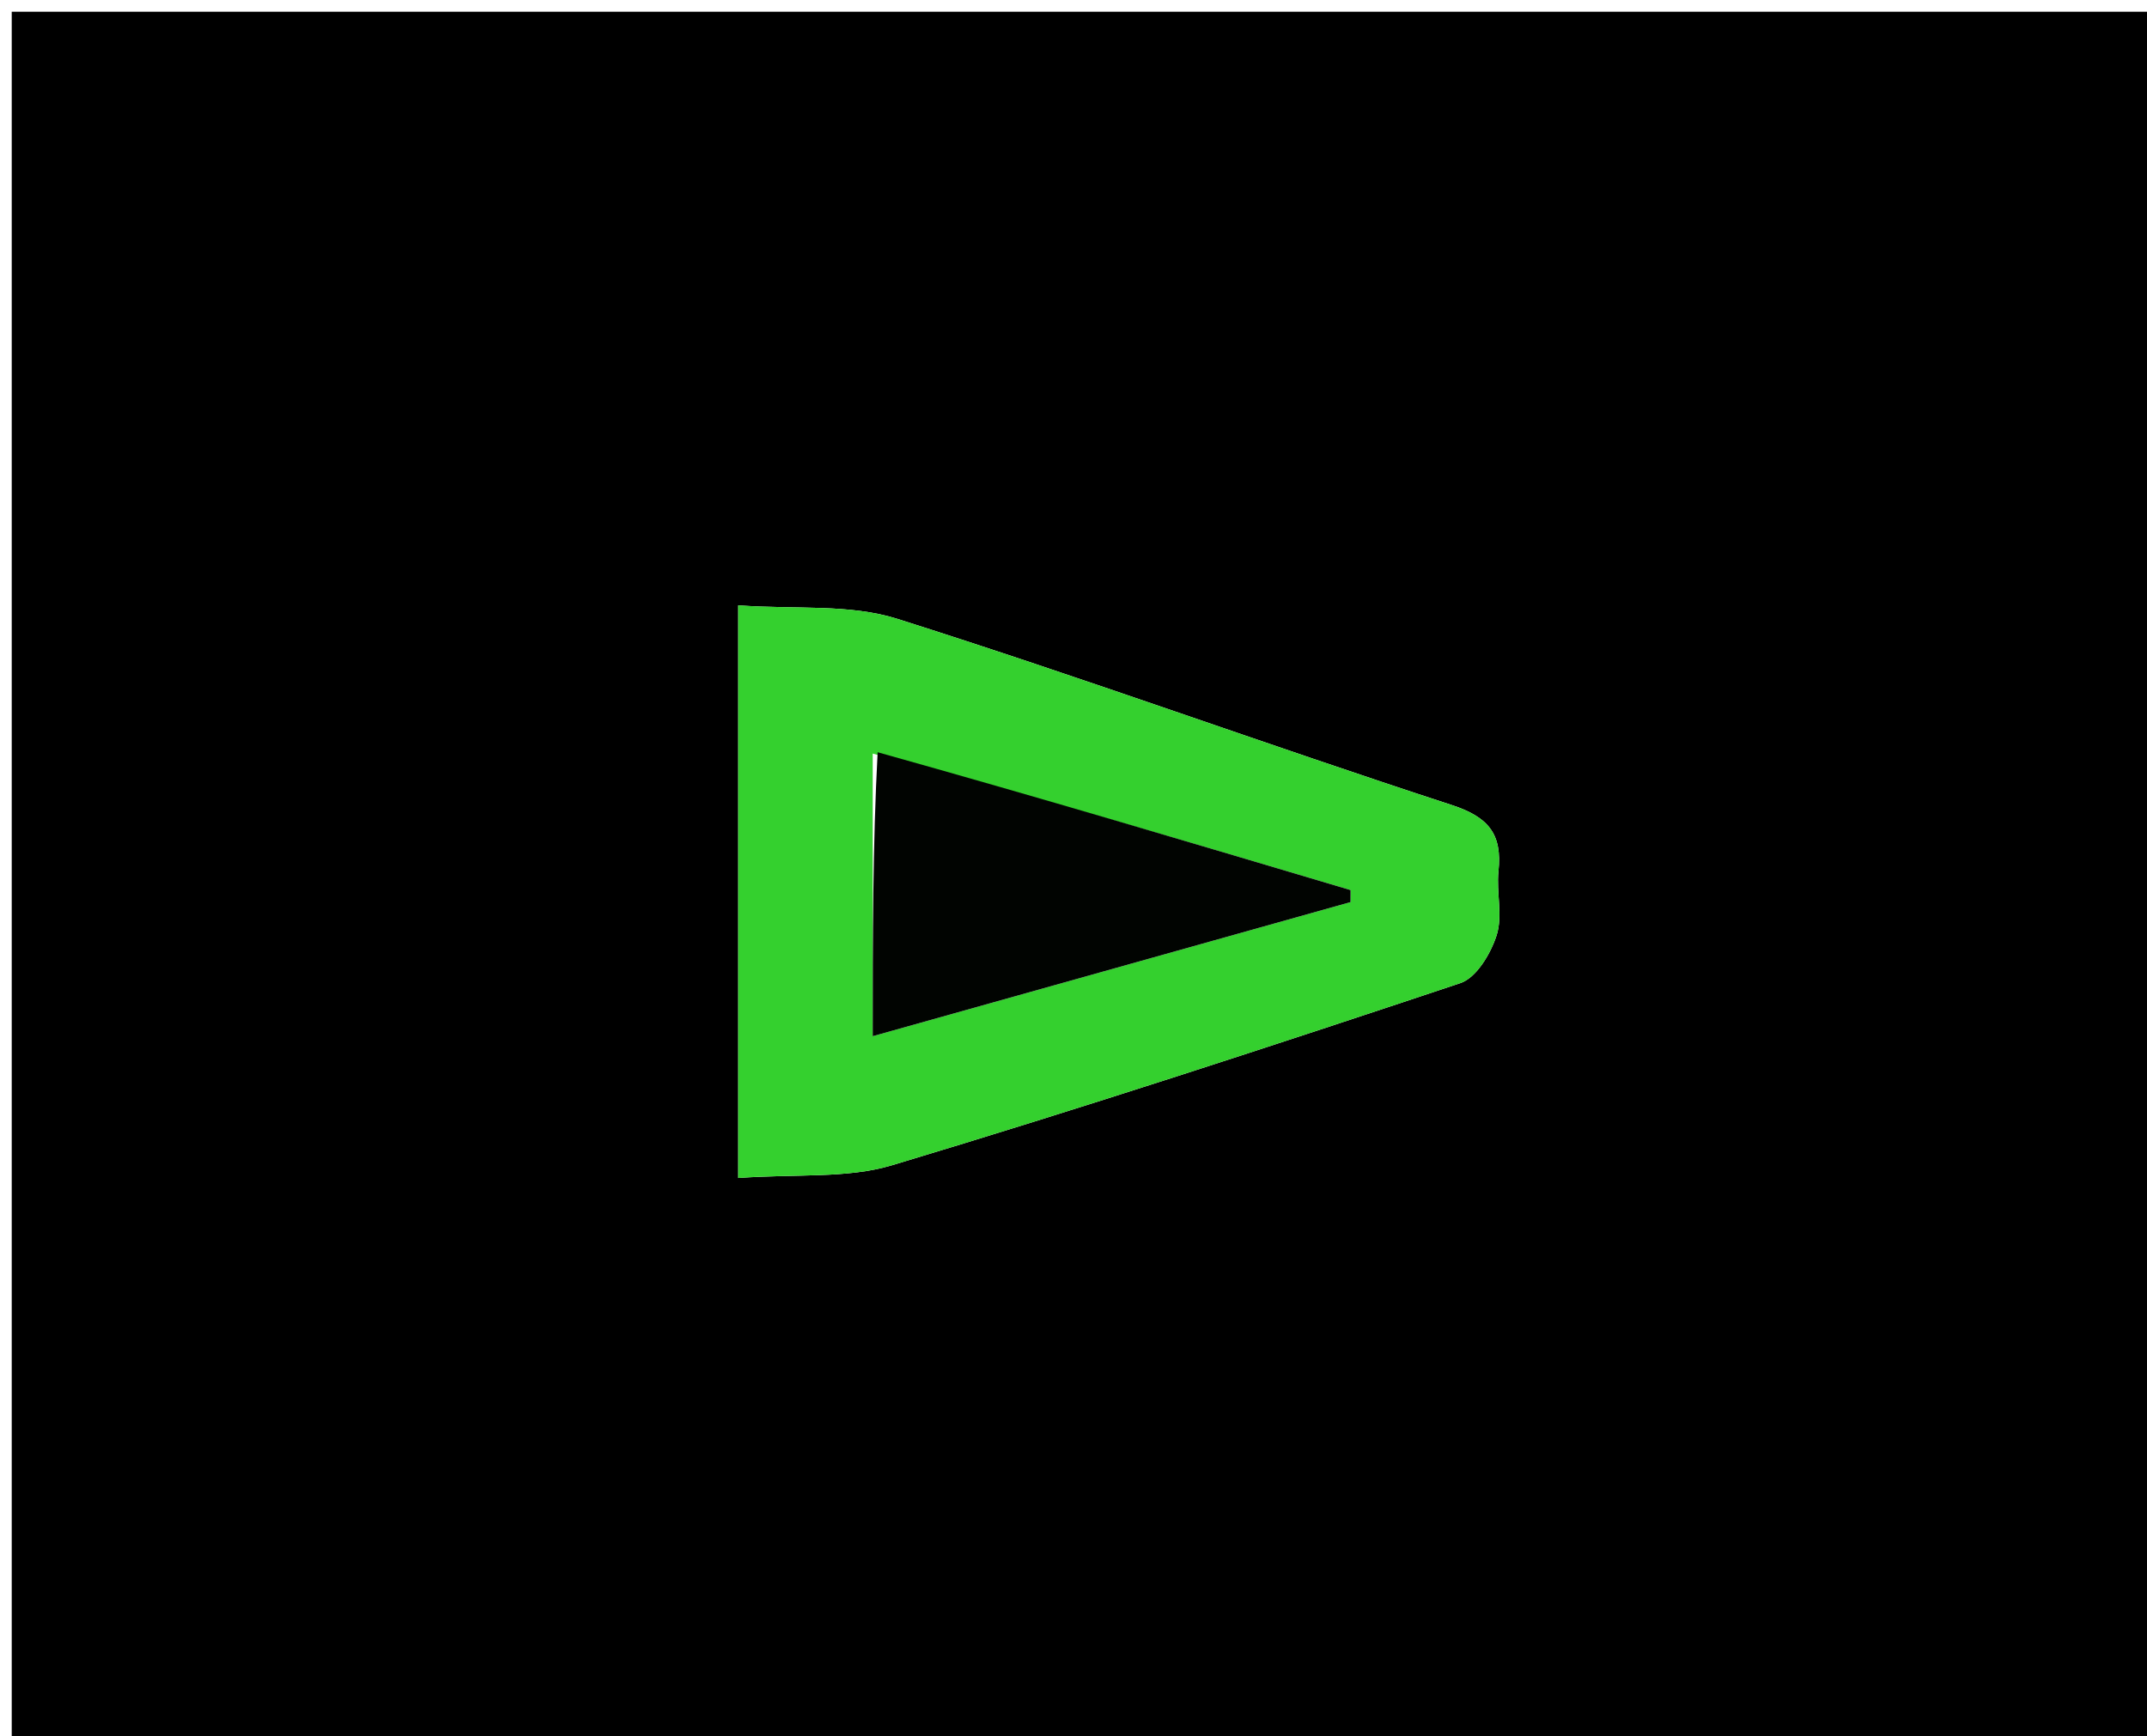
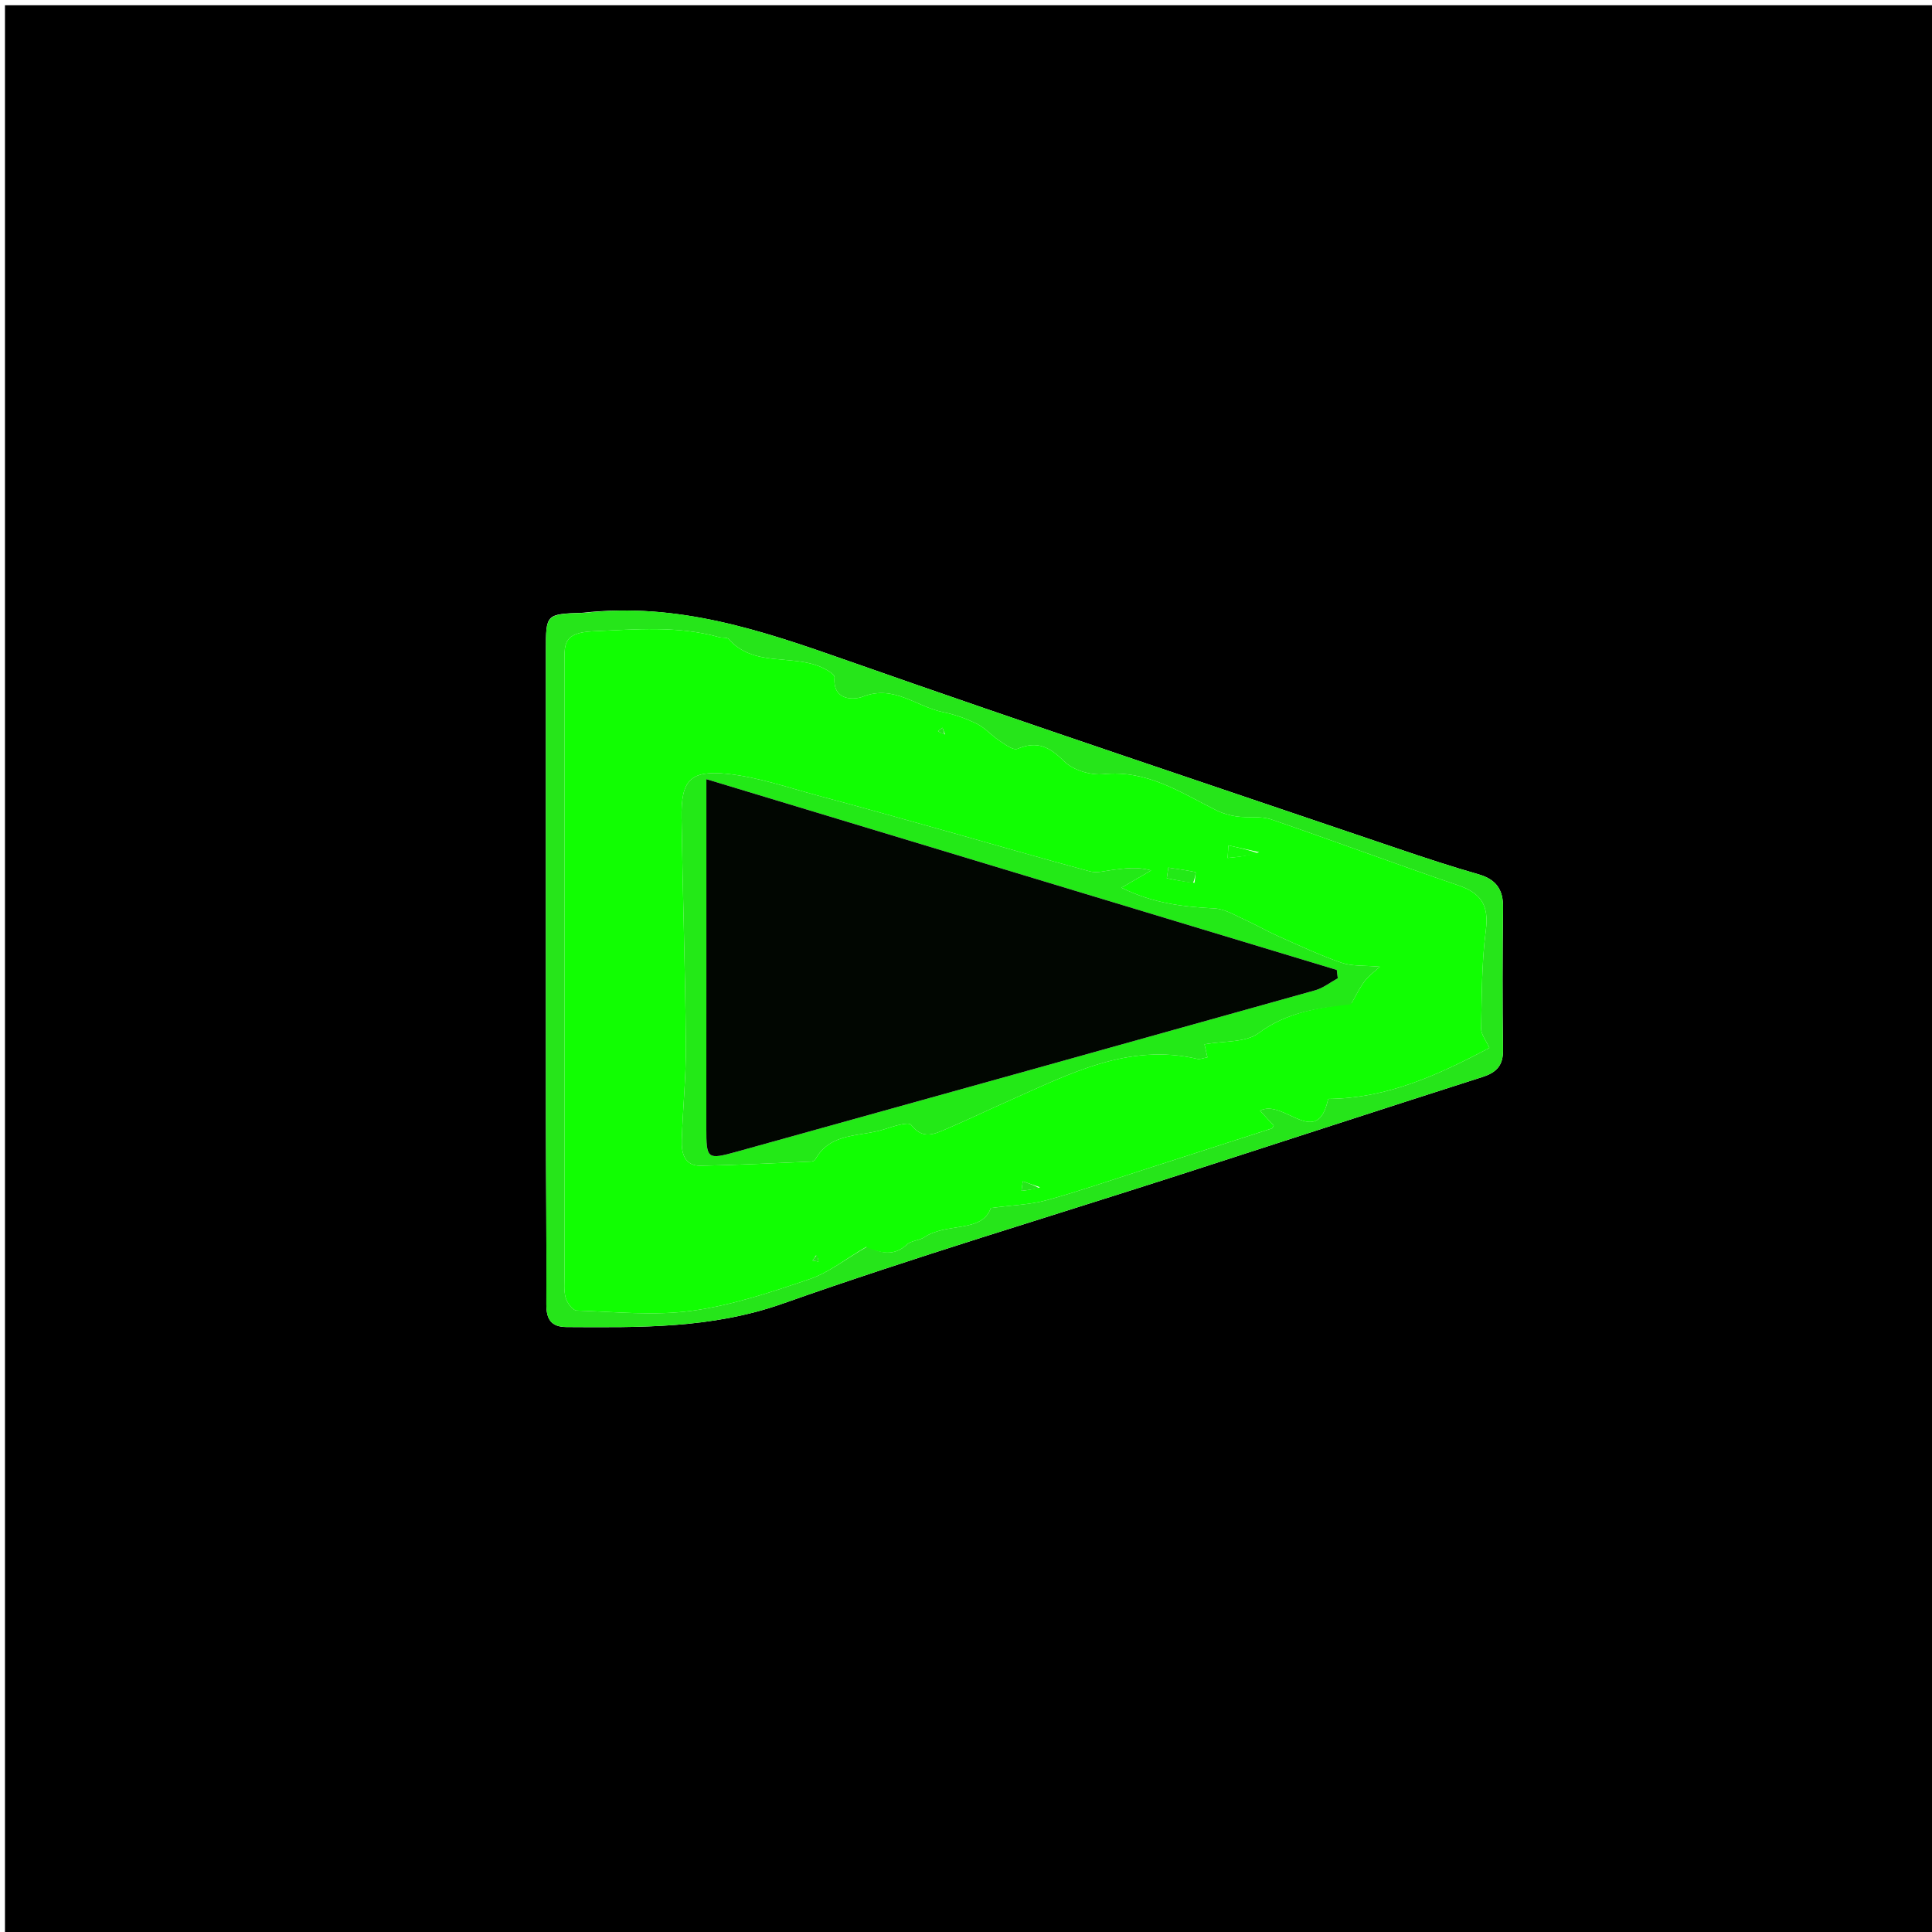
- <svg xmlns="http://www.w3.org/2000/svg" version="1.1" id="Layer_1" x="0px" y="0px" width="100%" viewBox="0 0 183 148" enable-background="new 0 0 183 148" xml:space="preserve">
-   <path fill="#000000" opacity="1" stroke="none" d=" M108,149   C72,149 36.5,149 1,149   C1,99.667 1,50.333 1,1   C62,1 123,1 184,1   C184,50.333 184,99.667 184,149   C158.833,149 133.667,149 108,149  M62.924,83.498   C62.924,88.924 62.924,94.35 62.924,100.435   C67.877,100.073 72.194,100.501 76.036,99.347   C92.272,94.469 108.39,89.19 124.472,83.821   C125.842,83.364 127.066,81.304 127.567,79.736   C128.099,78.075 127.533,76.095 127.721,74.282   C128.047,71.145 126.916,69.673 123.737,68.635   C107.938,63.477 92.314,57.777 76.473,52.759   C72.41,51.472 67.783,51.97 62.924,51.611   C62.924,62.574 62.924,72.536 62.924,83.498  z" />
-   <path fill="#34D02E" opacity="1" stroke="none" d=" M62.924,82.998   C62.924,72.536 62.924,62.574 62.924,51.611   C67.783,51.97 72.41,51.472 76.473,52.759   C92.314,57.777 107.938,63.477 123.737,68.635   C126.916,69.673 128.047,71.145 127.721,74.282   C127.533,76.095 128.099,78.075 127.567,79.736   C127.066,81.304 125.842,83.364 124.472,83.821   C108.39,89.19 92.272,94.469 76.036,99.347   C72.194,100.501 67.877,100.073 62.924,100.435   C62.924,94.35 62.924,88.924 62.924,82.998  M74.386,64.252   C74.386,72.106 74.386,79.961 74.386,88.346   C88.244,84.455 101.679,80.683 115.113,76.912   C115.115,76.571 115.116,76.23 115.118,75.889   C101.82,71.932 88.523,67.975 74.386,64.252  z" />
-   <path fill="#010401" opacity="1" stroke="none" d=" M74.806,64.135   C88.523,67.975 101.82,71.932 115.118,75.889   C115.116,76.23 115.115,76.571 115.113,76.912   C101.679,80.683 88.244,84.455 74.386,88.346   C74.386,79.961 74.386,72.106 74.806,64.135  z" />
+ <svg xmlns="http://www.w3.org/2000/svg" version="1.1" id="Layer_1" x="0px" y="0px" width="100%" viewBox="0 0 400 400" enable-background="new 0 0 400 400" xml:space="preserve">
+   <path fill="#000000" opacity="1" stroke="none" d=" M184,401   C122.686,401 61.871,401 1.029,401   C1.029,267.727 1.029,134.455 1.029,1.091   C134.231,1.091 267.462,1.091 400.846,1.091   C400.846,134.333 400.846,267.667 400.846,401   C328.788,401 256.644,401 184,401  M120.615,126.869   C113.026,127.127 113.024,127.127 113.023,134.617   C113.022,166.927 113.01,199.237 113.029,231.548   C113.037,244.371 113.177,257.195 113.115,270.018   C113.101,273.087 114.047,274.734 117.305,274.751   C132.406,274.83 147.282,275.119 162.075,269.893   C189.2,260.31 216.801,252.077 244.192,243.247   C265.092,236.508 285.963,229.678 306.881,222.993   C309.829,222.05 311.234,220.605 311.186,217.35   C311.042,207.527 311.071,197.7 311.191,187.877   C311.236,184.138 309.715,182.047 306.099,181.013   C300.511,179.415 294.983,177.592 289.478,175.721   C251.407,162.782 213.259,150.063 175.327,136.729   C157.802,130.568 140.434,124.658 120.615,126.869  z" />
+   <path fill="#26E51A" opacity="1" stroke="none" d=" M121.041,126.881   C140.434,124.658 157.802,130.568 175.327,136.729   C213.259,150.063 251.407,162.782 289.478,175.721   C294.983,177.592 300.511,179.415 306.099,181.013   C309.715,182.047 311.236,184.138 311.191,187.877   C311.071,197.7 311.042,207.527 311.186,217.35   C311.234,220.605 309.829,222.05 306.881,222.993   C285.963,229.678 265.092,236.508 244.192,243.247   C216.801,252.077 189.2,260.31 162.075,269.893   C147.282,275.119 132.406,274.83 117.305,274.751   C114.047,274.734 113.101,273.087 113.115,270.018   C113.177,257.195 113.037,244.371 113.029,231.548   C113.01,199.237 113.022,166.927 113.023,134.617   C113.024,127.127 113.026,127.127 121.041,126.881  M179.612,258.064   C182.409,259.488 185.077,260.147 187.785,257.657   C188.69,256.825 190.335,256.855 191.404,256.137   C195.994,253.052 203.355,255.302 205.127,250.109   C209.734,249.498 213.307,249.412 216.655,248.498   C223.212,246.707 229.646,244.467 236.125,242.392   C245.193,239.487 254.254,236.564 263.314,233.635   C263.434,233.596 263.497,233.379 263.712,233.056   C262.874,232.139 261.99,231.173 260.873,229.951   C265.736,227.368 272.706,238.102 274.981,227.517   C287.428,227.395 297.863,222.461 308.357,216.968   C307.625,215.328 306.627,214.14 306.652,212.974   C306.796,206.19 306.75,199.355 307.622,192.648   C308.288,187.522 306.737,184.939 301.92,183.302   C288.972,178.904 276.165,174.09 263.227,169.663   C261.024,168.909 258.431,169.369 256.05,169.039   C254.578,168.835 253.071,168.388 251.743,167.724   C244.381,164.042 237.472,159.367 228.483,160.279   C225.807,160.551 222.138,159.448 220.296,157.605   C217.281,154.586 214.723,153.331 210.645,155.036   C209.754,155.408 208.005,154.065 206.805,153.277   C205.226,152.24 203.939,150.688 202.274,149.87   C200.063,148.783 197.662,147.918 195.247,147.439   C189.768,146.353 185.11,141.699 178.656,144.229   C177.008,144.875 172.364,145.269 172.782,140.236   C172.835,139.601 171.093,138.598 170.024,138.125   C163.885,135.409 156.072,138.184 150.844,132.298   C150.5,131.911 149.556,132.101 148.918,131.923   C140.285,129.514 131.659,130.309 122.811,130.699   C116.283,130.986 116.893,133.687 116.894,137.729   C116.904,179.712 116.889,221.695 116.889,263.677   C116.889,265.342 116.689,267.081 117.105,268.646   C117.386,269.708 118.558,271.307 119.374,271.333   C127.344,271.592 135.445,272.459 143.264,271.383   C151.551,270.243 159.693,267.533 167.66,264.81   C171.728,263.42 175.273,260.501 179.612,258.064  z" />
+   <path fill="#11FE02" opacity="1" stroke="none" d=" M179.333,258.168   C175.273,260.501 171.728,263.42 167.66,264.81   C159.693,267.533 151.551,270.243 143.264,271.383   C135.445,272.459 127.344,271.592 119.374,271.333   C118.558,271.307 117.386,269.708 117.105,268.646   C116.689,267.081 116.889,265.342 116.889,263.677   C116.889,221.695 116.904,179.712 116.894,137.729   C116.893,133.687 116.283,130.986 122.811,130.699   C131.659,130.309 140.285,129.514 148.918,131.923   C149.556,132.101 150.5,131.911 150.844,132.298   C156.072,138.184 163.885,135.409 170.024,138.125   C171.093,138.598 172.835,139.601 172.782,140.236   C172.364,145.269 177.008,144.875 178.656,144.229   C185.11,141.699 189.768,146.353 195.247,147.439   C197.662,147.918 200.063,148.783 202.274,149.87   C203.939,150.688 205.226,152.24 206.805,153.277   C208.005,154.065 209.754,155.408 210.645,155.036   C214.723,153.331 217.281,154.586 220.296,157.605   C222.138,159.448 225.807,160.551 228.483,160.279   C237.472,159.367 244.381,164.042 251.743,167.724   C253.071,168.388 254.578,168.835 256.05,169.039   C258.431,169.369 261.024,168.909 263.227,169.663   C276.165,174.09 288.972,178.904 301.92,183.302   C306.737,184.939 308.288,187.522 307.622,192.648   C306.75,199.355 306.796,206.19 306.652,212.974   C306.627,214.14 307.625,215.328 308.357,216.968   C297.863,222.461 287.428,227.395 274.981,227.517   C272.706,238.102 265.736,227.368 260.873,229.951   C261.99,231.173 262.874,232.139 263.712,233.056   C263.497,233.379 263.434,233.596 263.314,233.635   C254.254,236.564 245.193,239.487 236.125,242.392   C229.646,244.467 223.212,246.707 216.655,248.498   C213.307,249.412 209.734,249.498 205.127,250.109   C203.355,255.302 195.994,253.052 191.404,256.137   C190.335,256.855 188.69,256.825 187.785,257.657   C185.077,260.147 182.409,259.488 179.333,258.168  M279.831,207.678   C280.728,206.145 281.491,204.51 282.562,203.111   C283.454,201.947 284.709,201.061 285.694,200.152   C282.498,199.857 279.943,200.086 277.733,199.32   C273.219,197.755 268.871,195.699 264.494,193.756   C262.239,192.755 260.104,191.489 257.853,190.479   C255.775,189.548 253.648,188.199 251.486,188.083   C245.084,187.737 238.851,187.093 232.191,183.792   C234.846,182.246 236.588,181.232 238.329,180.218   C235.512,179.406 233.014,179.777 230.508,180.078   C228.904,180.27 227.165,180.813 225.695,180.419   C215.741,177.75 205.847,174.855 195.923,172.07   C187.152,169.609 178.384,167.134 169.584,164.783   C163.276,163.098 156.993,160.887 150.562,160.215   C142.837,159.408 140.998,161.604 141.11,169.306   C141.339,184.938 141.871,200.567 142.005,216.199   C142.063,222.835 141.361,229.475 141.152,236.118   C141.068,238.773 141.728,241.419 145.099,241.355   C152.702,241.21 160.3,240.814 167.9,240.498   C168.204,240.485 168.648,240.318 168.776,240.085   C171.947,234.313 178.158,235.434 183.125,233.791   C184.946,233.189 188.089,232.182 188.639,232.895   C191.099,236.084 193.57,234.747 196.096,233.666   C200.461,231.799 204.742,229.737 209.085,227.815   C221.439,222.349 233.581,215.904 247.894,219.234   C248.462,219.366 249.133,219.055 249.989,218.912   C249.71,217.69 249.482,216.696 249.373,216.219   C253.372,215.48 257.893,215.902 260.596,213.887   C266.439,209.532 272.863,208.721 279.831,207.678  M247.307,182.771   C247.391,182.004 247.615,180.583 247.537,180.567   C245.674,180.165 243.779,179.915 241.89,179.637   C241.784,180.371 241.678,181.105 241.572,181.839   C243.268,182.176 244.964,182.514 247.307,182.771  M260.703,176.437   C258.579,175.969 256.456,175.5 254.332,175.031   C254.277,175.899 254.221,176.766 254.165,177.633   C256.271,177.42 258.376,177.206 260.703,176.437  M215.34,245.814   C214.145,245.404 212.95,244.994 211.755,244.583   C211.664,245.239 211.574,245.895 211.483,246.55   C212.633,246.417 213.783,246.285 215.34,245.814  M195.661,152.054   C195.485,151.59 195.308,151.126 195.131,150.661   C194.821,150.895 194.511,151.128 194.201,151.361   C194.569,151.618 194.937,151.876 195.661,152.054  M168.955,259.914   C168.713,260.269 168.471,260.625 168.229,260.98   C168.641,261.052 169.053,261.124 169.465,261.196   C169.418,260.75 169.371,260.303 168.955,259.914  z" />
+   <path fill="#23E917" opacity="1" stroke="none" d=" M279.71,207.924   C272.863,208.721 266.439,209.532 260.596,213.887   C257.893,215.902 253.372,215.48 249.373,216.219   C249.482,216.696 249.71,217.69 249.989,218.912   C249.133,219.055 248.462,219.366 247.894,219.234   C233.581,215.904 221.439,222.349 209.085,227.815   C204.742,229.737 200.461,231.799 196.096,233.666   C193.57,234.747 191.099,236.084 188.639,232.895   C188.089,232.182 184.946,233.189 183.125,233.791   C178.158,235.434 171.947,234.313 168.776,240.085   C168.648,240.318 168.204,240.485 167.9,240.498   C160.3,240.814 152.702,241.21 145.099,241.355   C141.728,241.419 141.068,238.773 141.152,236.118   C141.361,229.475 142.063,222.835 142.005,216.199   C141.871,200.567 141.339,184.938 141.11,169.306   C140.998,161.604 142.837,159.408 150.562,160.215   C156.993,160.887 163.276,163.098 169.584,164.783   C178.384,167.134 187.152,169.609 195.923,172.07   C205.847,174.855 215.741,177.75 225.695,180.419   C227.165,180.813 228.904,180.27 230.508,180.078   C233.014,179.777 235.512,179.406 238.329,180.218   C236.588,181.232 234.846,182.246 232.191,183.792   C238.851,187.093 245.084,187.737 251.486,188.083   C253.648,188.199 255.775,189.548 257.853,190.479   C260.104,191.489 262.239,192.755 264.494,193.756   C268.871,195.699 273.219,197.755 277.733,199.32   C279.943,200.086 282.498,199.857 285.694,200.152   C284.709,201.061 283.454,201.947 282.562,203.111   C281.491,204.51 280.728,206.145 279.71,207.924  M146.248,201.5   C146.244,212.155 146.232,222.811 146.237,233.466   C146.24,240.023 146.355,240.168 152.678,238.41   C192.563,227.323 232.44,216.209 272.301,205.032   C273.961,204.567 275.422,203.388 276.976,202.541   C276.905,201.965 276.834,201.389 276.763,200.814   C233.742,187.795 190.721,174.777 146.248,161.32   C146.248,175.1 146.248,187.8 146.248,201.5  z" />
+   <path fill="#23E917" opacity="1" stroke="none" d=" M246.984,182.812   C244.964,182.514 243.268,182.176 241.572,181.839   C241.678,181.105 241.784,180.371 241.89,179.637   C243.779,179.915 245.674,180.165 247.537,180.567   C247.615,180.583 247.391,182.004 246.984,182.812  z" />
+   <path fill="#16FB07" opacity="1" stroke="none" d=" M260.592,176.715   C258.376,177.206 256.271,177.42 254.165,177.633   C254.221,176.766 254.277,175.899 254.332,175.031   C256.456,175.5 258.579,175.969 260.592,176.715  z" />
+   <path fill="#26E51A" opacity="1" stroke="none" d=" M215.136,245.983   C213.783,246.285 212.633,246.417 211.483,246.55   C211.574,245.895 211.664,245.239 211.755,244.583   C212.95,244.994 214.145,245.404 215.136,245.983  z" />
+   <path fill="#26E51A" opacity="1" stroke="none" d=" M195.483,152.094   C194.937,151.876 194.569,151.618 194.201,151.361   C194.511,151.128 194.821,150.895 195.131,150.661   C195.308,151.126 195.485,151.59 195.483,152.094  z" />
+   <path fill="#26E51A" opacity="1" stroke="none" d=" M169.14,259.885   C169.371,260.303 169.418,260.75 169.465,261.196   C169.053,261.124 168.641,261.052 168.229,260.98   C168.471,260.625 168.713,260.269 169.14,259.885  z" />
+   <path fill="#010601" opacity="1" stroke="none" d=" M146.248,201   C146.248,187.8 146.248,175.1 146.248,161.32   C190.721,174.777 233.742,187.795 276.763,200.814   C276.834,201.389 276.905,201.965 276.976,202.541   C275.422,203.388 273.961,204.567 272.301,205.032   C232.44,216.209 192.563,227.323 152.678,238.41   C146.355,240.168 146.24,240.023 146.237,233.466   C146.232,222.811 146.244,212.155 146.248,201  z" />
</svg>
